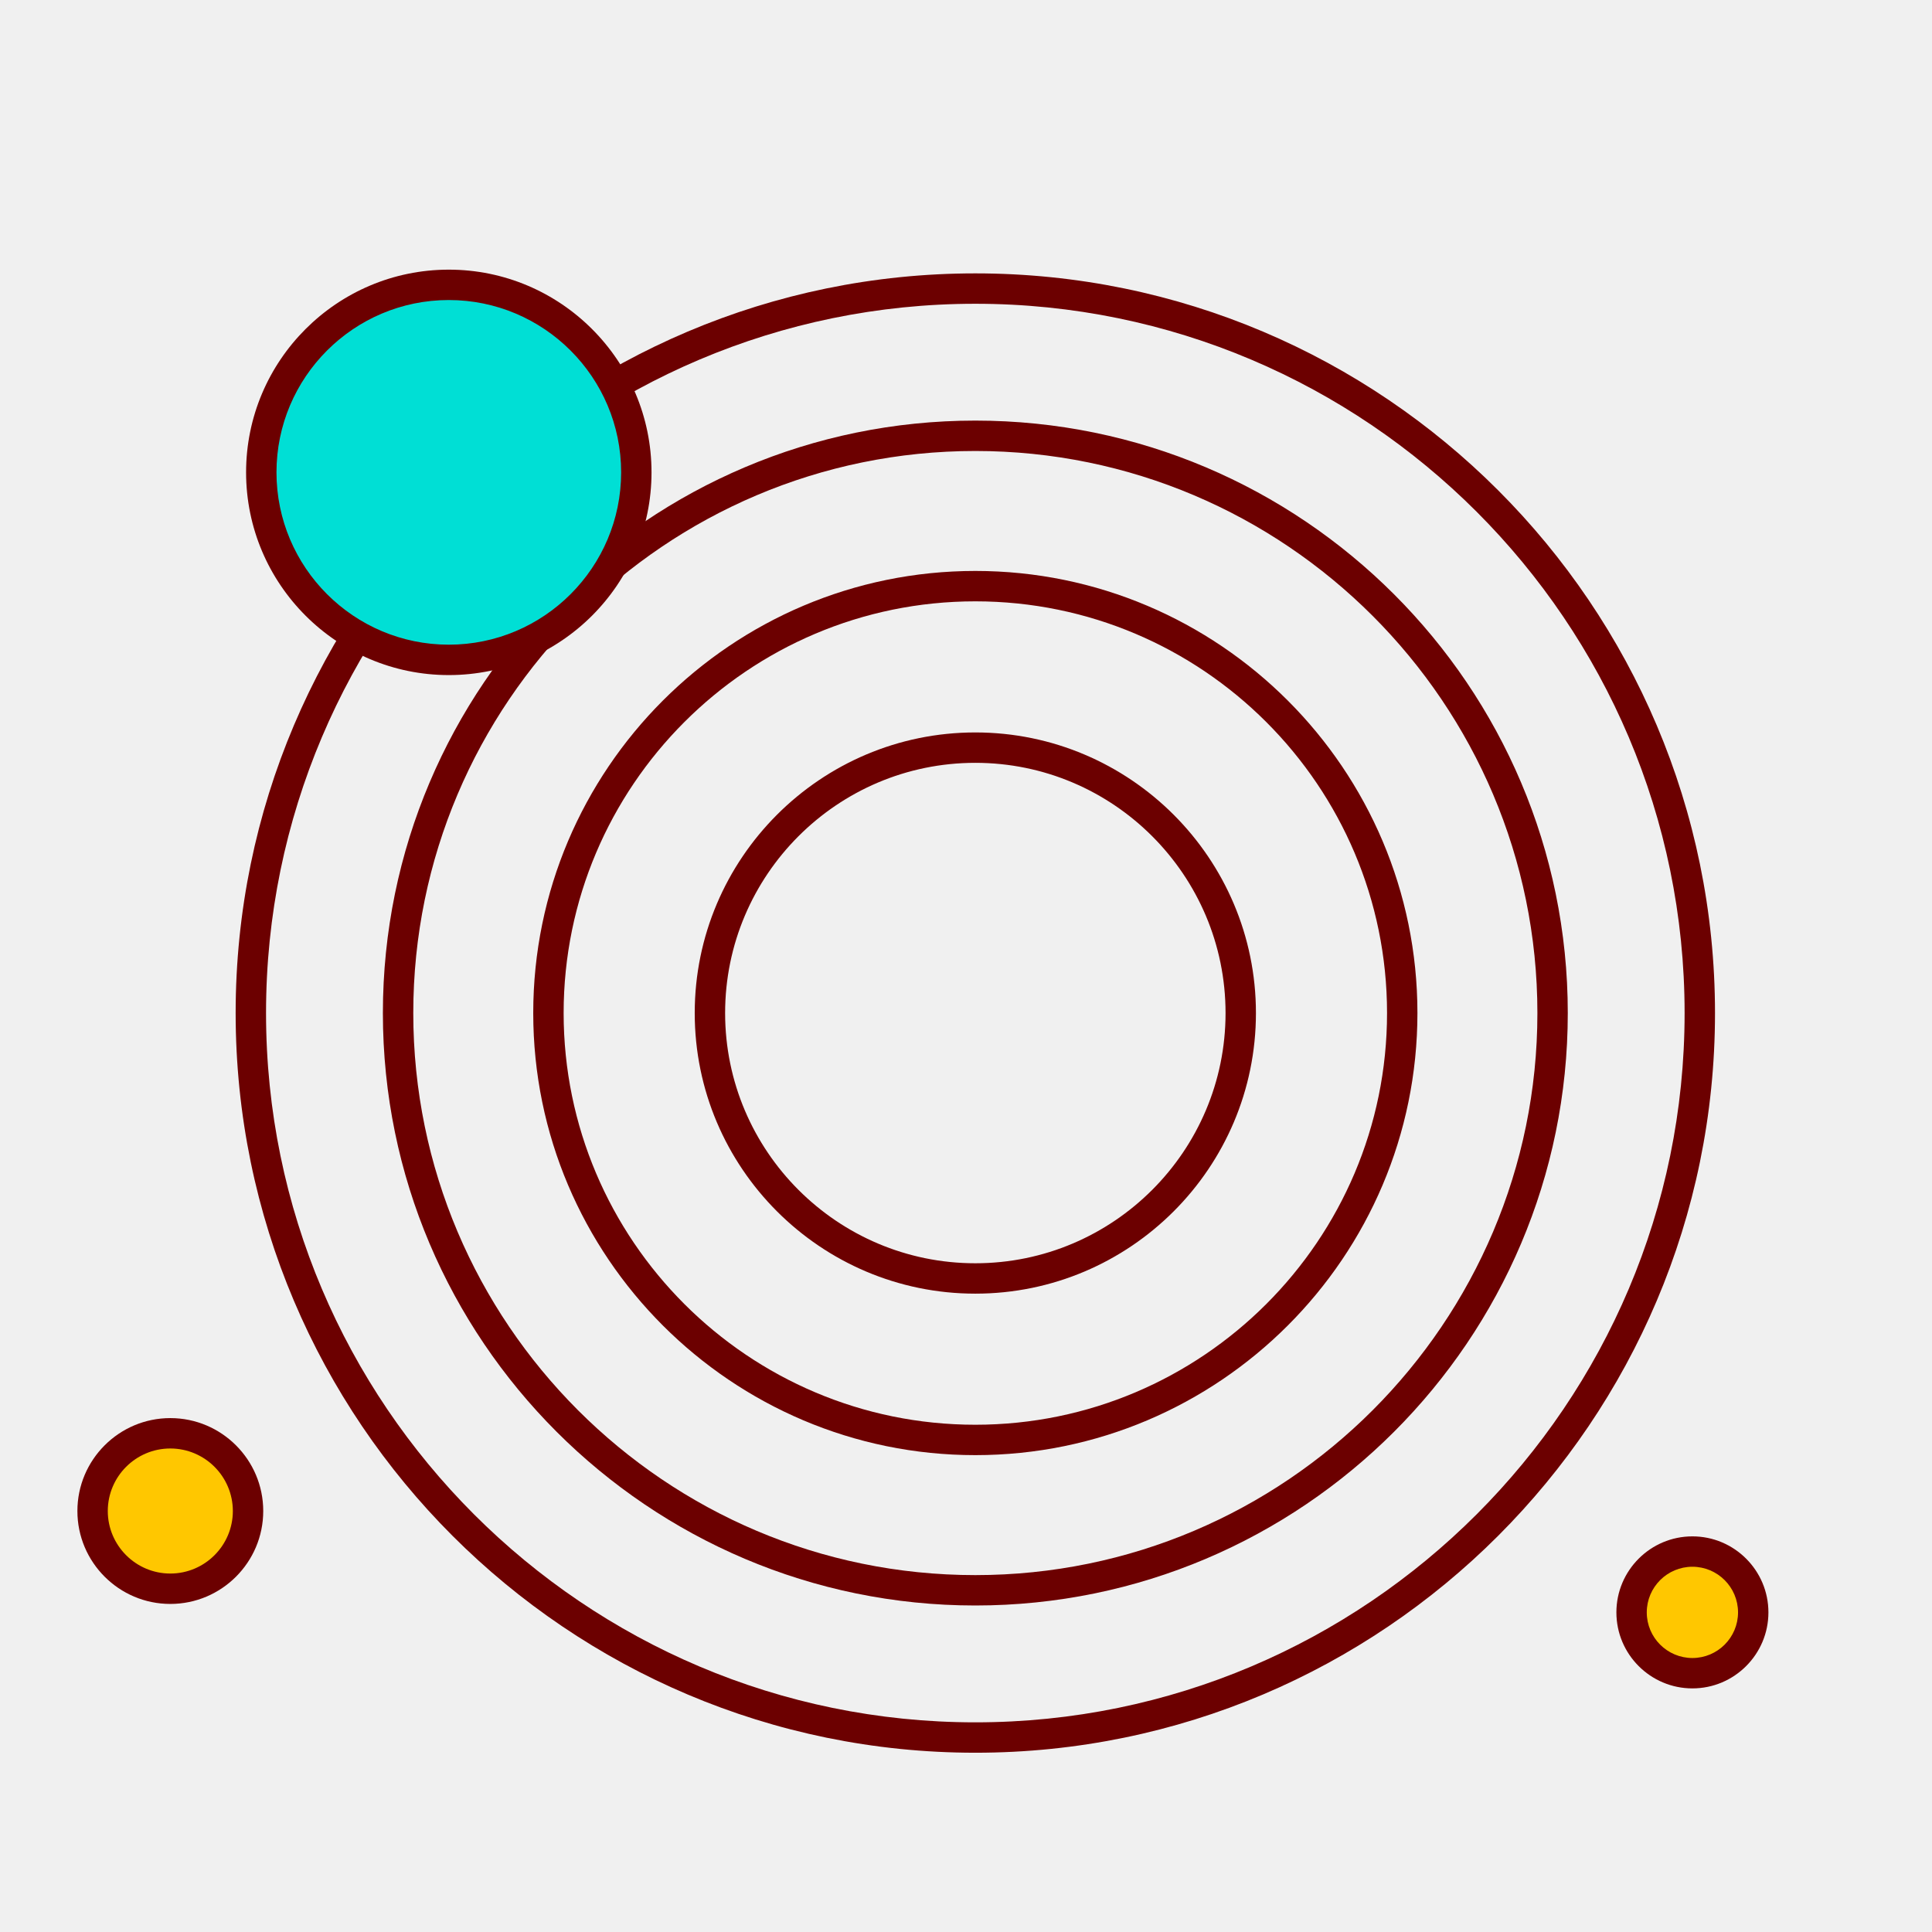
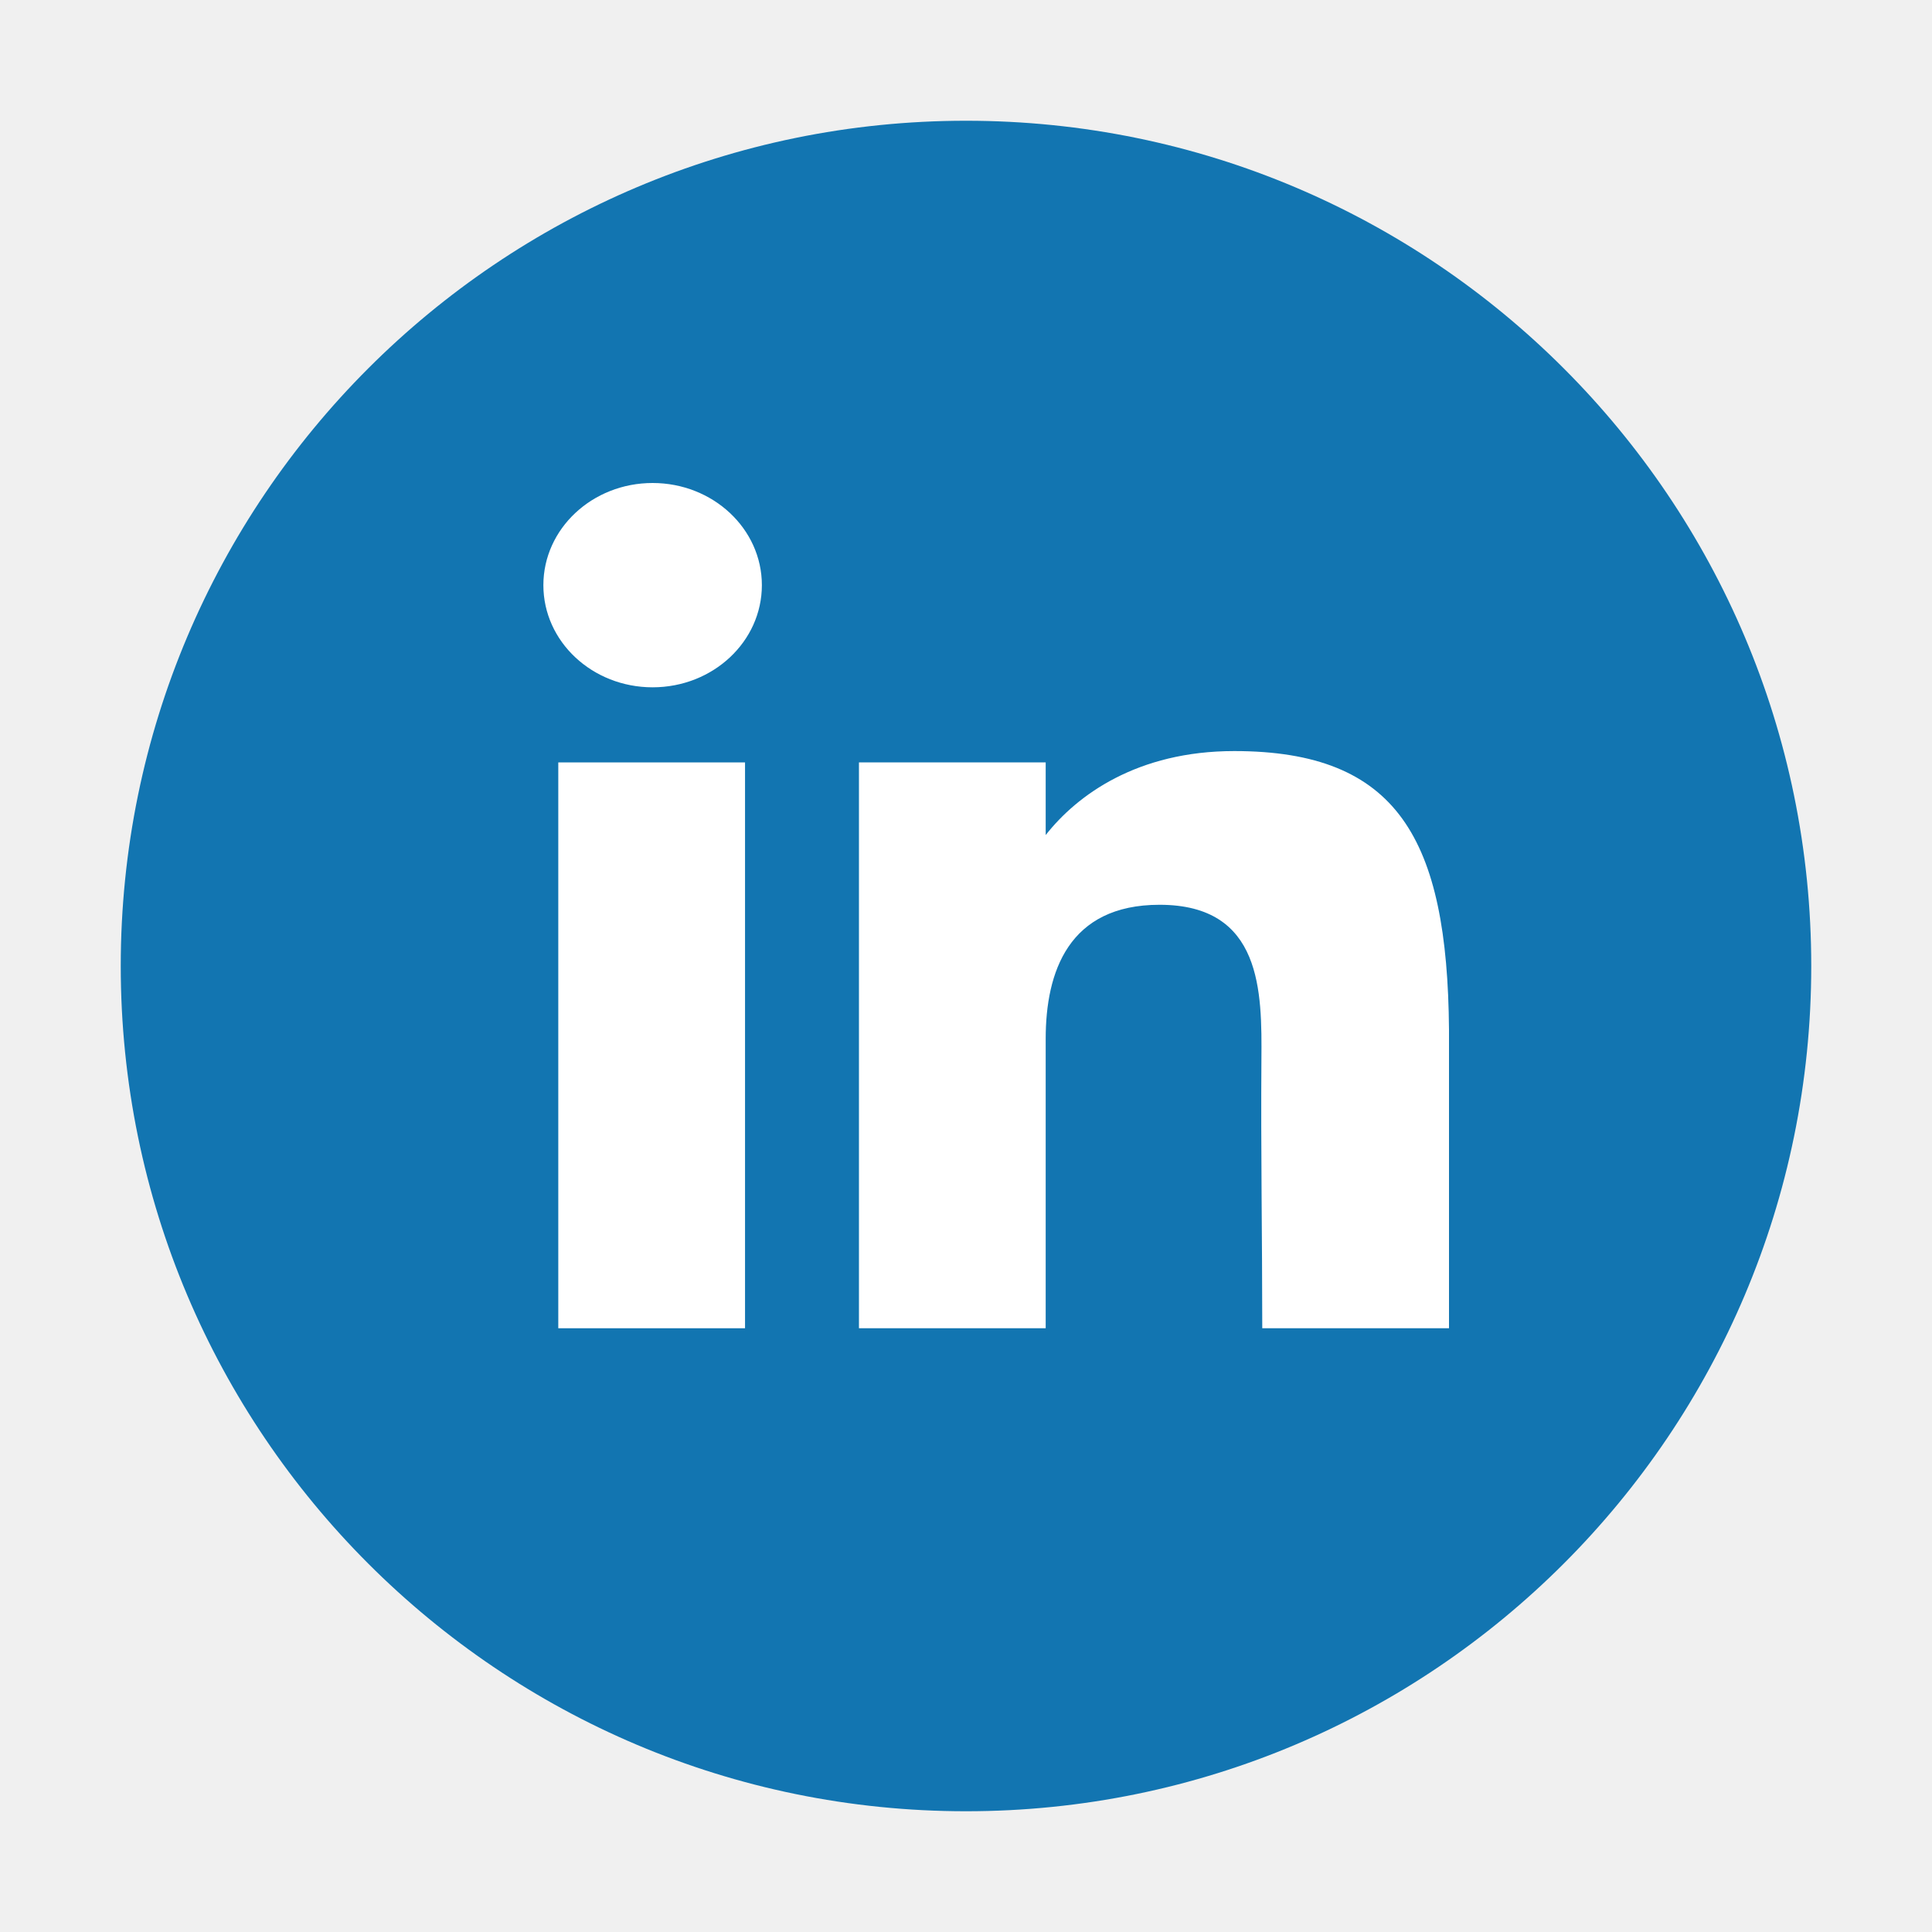
- <svg xmlns="http://www.w3.org/2000/svg" width="800px" height="800px" viewBox="0 0 1024 1024" class="icon" version="1.1">
-   <path d="M516.941 928.983c-216.172 0-392.044-175.867-392.044-392.044S300.764 144.896 516.941 144.896s392.044 175.867 392.044 392.044-175.872 392.044-392.044 392.044z m0-767.98c-207.293 0-375.936 168.643-375.936 375.936s168.643 375.936 375.936 375.936 375.936-168.643 375.936-375.936-168.643-375.936-375.936-375.936z" fill="#6C0000" />
-   <path d="M516.941 850.944c-173.143 0-314.004-140.861-314.004-314.004 0-173.153 140.861-314.015 314.004-314.015 173.153 0 314.015 140.861 314.015 314.015 0 173.143-140.861 314.004-314.015 314.004z m0-611.912c-164.26 0-297.897 133.647-297.897 297.912s133.637 297.897 297.897 297.897 297.912-133.637 297.912-297.897-133.652-297.912-297.912-297.912z" fill="#6C0000" />
-   <path d="M516.941 771.251c-129.203 0-234.312-105.108-234.312-234.312 0-129.219 105.108-234.327 234.312-234.327 129.219 0 234.327 105.108 234.327 234.327-0.005 129.203-105.114 234.312-234.327 234.312z m0-452.531c-120.31 0-218.204 97.894-218.204 218.22 0 120.31 97.894 218.204 218.204 218.204 120.325 0 218.22-97.894 218.22-218.204 0-120.32-97.9-218.22-218.22-218.22z" fill="#6C0000" />
-   <path d="M90.271 800.87m-41.196 0a41.196 41.196 0 1 0 82.391 0 41.196 41.196 0 1 0-82.391 0Z" fill="#FFC700" />
-   <path d="M90.271 850.12c-27.162 0-49.249-22.088-49.249-49.249s22.088-49.249 49.249-49.249 49.249 22.088 49.249 49.249-22.088 49.249-49.249 49.249z m0-82.396a33.188 33.188 0 0 0-33.142 33.142c0 18.268 14.874 33.142 33.142 33.142s33.142-14.874 33.142-33.142a33.188 33.188 0 0 0-33.142-33.142z" fill="#6C0000" />
-   <path d="M897.009 854.589m-32.241 0a32.241 32.241 0 1 0 64.481 0 32.241 32.241 0 1 0-64.481 0Z" fill="#FFC700" />
-   <path d="M897.009 894.884c-22.216 0-40.289-18.074-40.289-40.289s18.074-40.289 40.289-40.289 40.289 18.074 40.289 40.289-18.074 40.289-40.289 40.289z m0-64.476a24.207 24.207 0 0 0-24.187 24.187 24.207 24.207 0 0 0 24.187 24.187 24.207 24.207 0 0 0 24.187-24.187 24.218 24.218 0 0 0-24.187-24.187zM516.941 685.66c-82.012 0-148.721-66.708-148.721-148.721s66.708-148.731 148.721-148.731 148.731 66.719 148.731 148.731-66.719 148.721-148.731 148.721z m0-281.344c-73.119 0-132.613 59.494-132.613 132.628 0 73.119 59.494 132.613 132.613 132.613 73.134 0 132.628-59.494 132.628-132.613-0.005-73.139-59.5-132.628-132.628-132.628z" fill="#6C0000" />
-   <path d="M237.875 250.358m-99.395 0a99.395 99.395 0 1 0 198.789 0 99.395 99.395 0 1 0-198.789 0Z" fill="#00DFD5" />
-   <path d="M237.875 357.806c-59.244 0-107.443-48.2-107.443-107.443s48.2-107.443 107.443-107.443 107.443 48.2 107.443 107.443-48.2 107.443-107.443 107.443z m0-198.784c-50.365 0-91.336 40.975-91.336 91.336s40.975 91.336 91.336 91.336S329.216 300.728 329.216 250.363s-40.975-91.341-91.341-91.341z" fill="#6C0000" />
+ <svg xmlns="http://www.w3.org/2000/svg" width="800px" height="800px" viewBox="0 0 32 32" fill="none">
+   <rect x="2" y="2" width="28" height="28" rx="14" fill="#1275B1" />
+   <path d="M12.619 9.692C12.619 10.627 11.809 11.384 10.809 11.384C9.81 11.384 9 10.627 9 9.692C9 8.758 9.81 8 10.809 8C11.809 8 12.619 8.758 12.619 9.692Z" fill="white" />
+   <path d="M9.247 12.628H12.34V22H9.247V12.628Z" fill="white" />
+   <path d="M17.32 12.628H14.227V22H17.32C17.32 22 17.32 19.05 17.32 17.205C17.32 16.098 17.698 14.986 19.206 14.986C20.911 14.986 20.901 16.434 20.893 17.557C20.882 19.024 20.907 20.522 20.907 22H24V17.054C23.974 13.895 23.151 12.44 20.443 12.44C18.835 12.44 17.839 13.17 17.32 13.831V12.628Z" fill="white" />
</svg>
